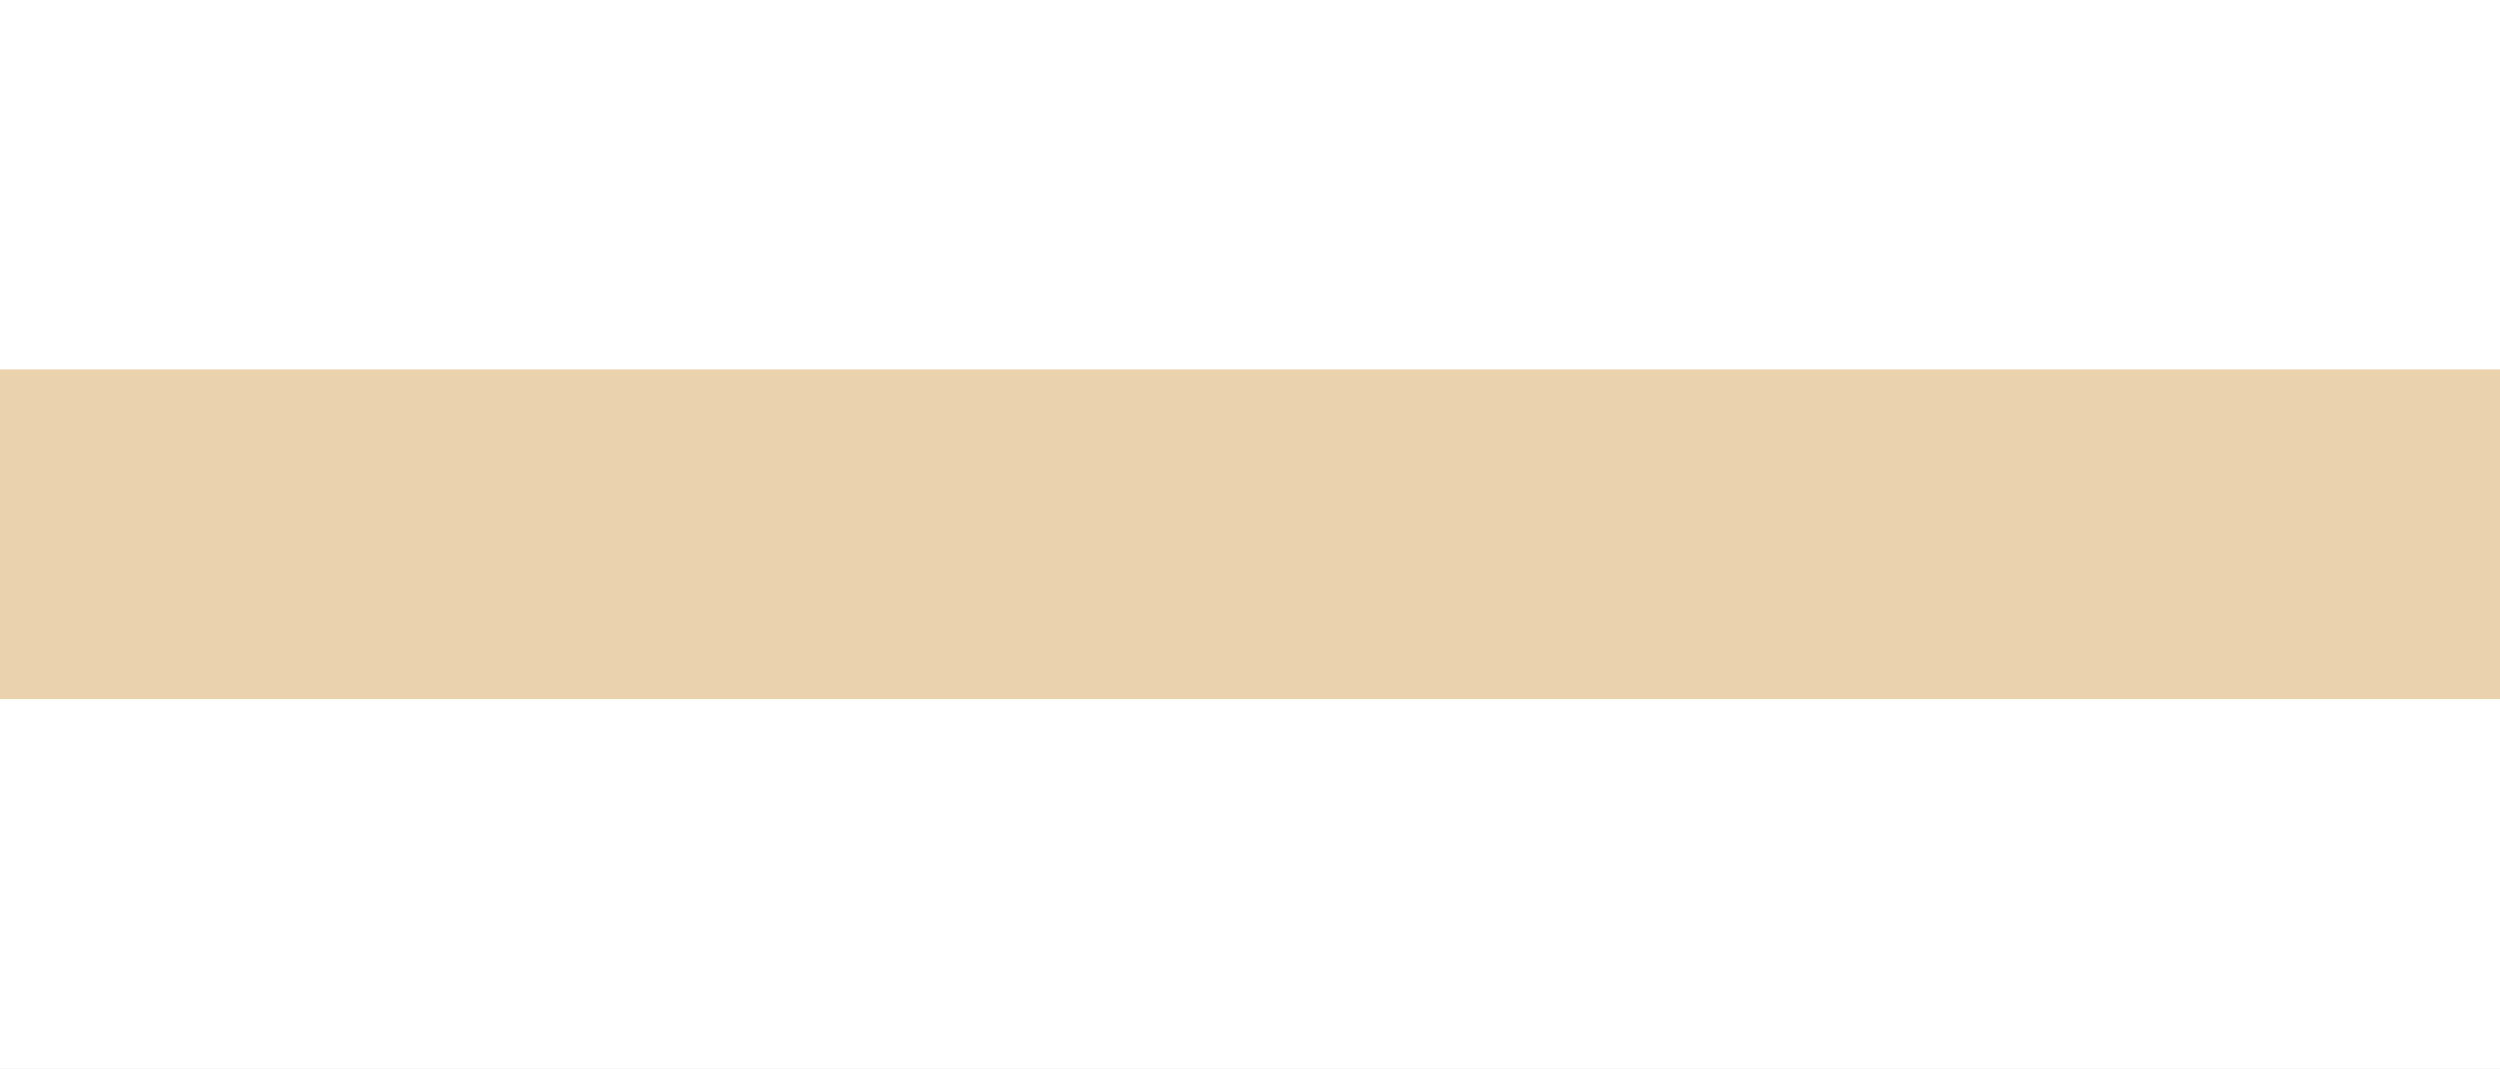
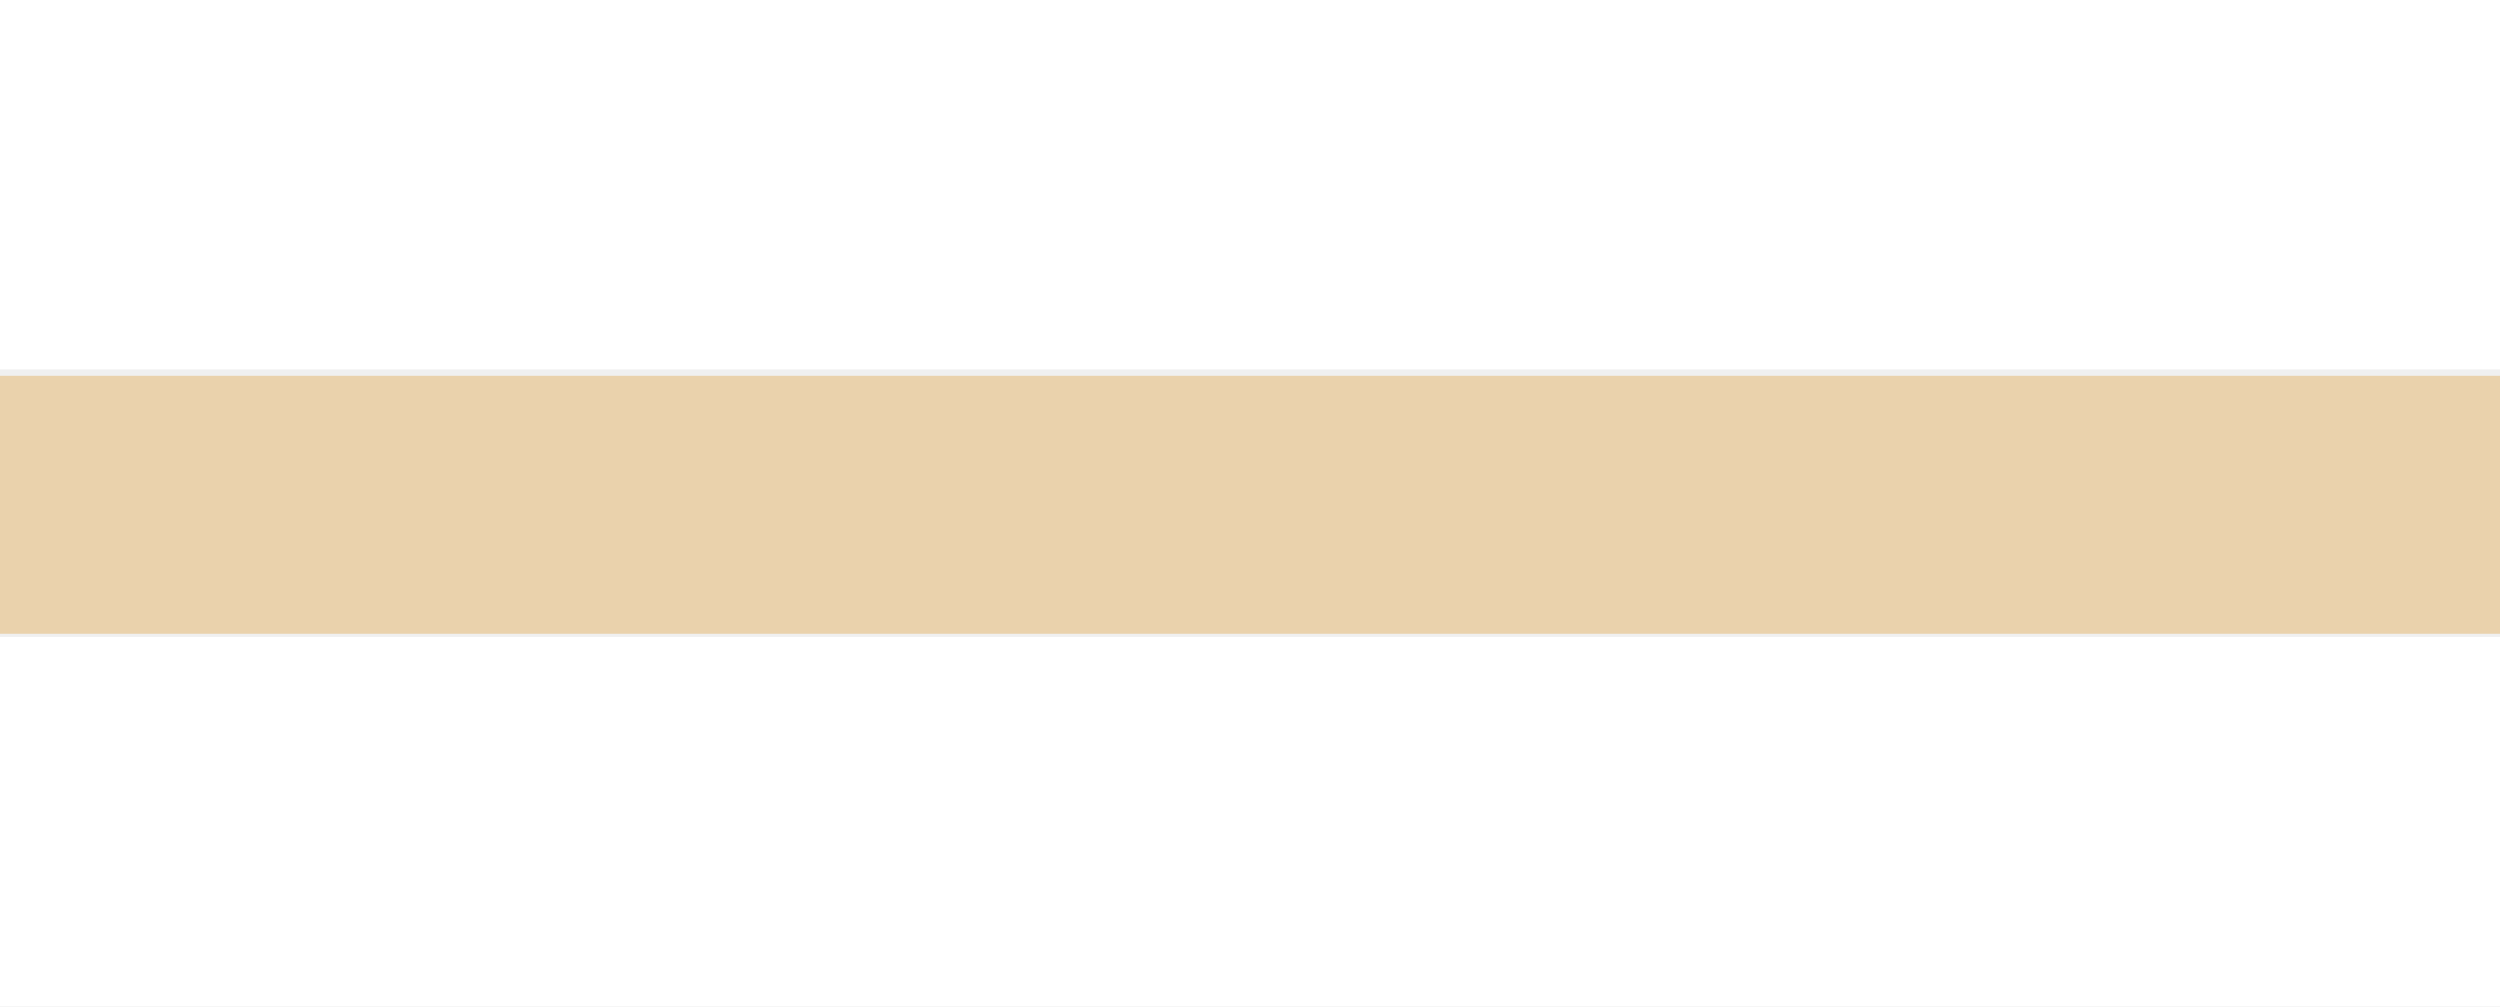
- <svg xmlns="http://www.w3.org/2000/svg" width="1570" height="671" viewBox="0 0 1570 671" fill="none">
-   <rect x="-250" y="216" width="1820" height="232" fill="#EAD2AC" />
+ <svg xmlns="http://www.w3.org/2000/svg" width="1570" height="632" viewBox="0 0 1570 632" fill="none">
+   <rect x="-250" y="236" width="1820" height="162" fill="#EAD2AC" />
  <rect x="-250" width="1820" height="232" fill="white" />
-   <rect x="-250" y="439" width="1820" height="232" fill="white" />
+   <rect x="-250" y="400" width="1820" height="232" fill="white" />
</svg>
